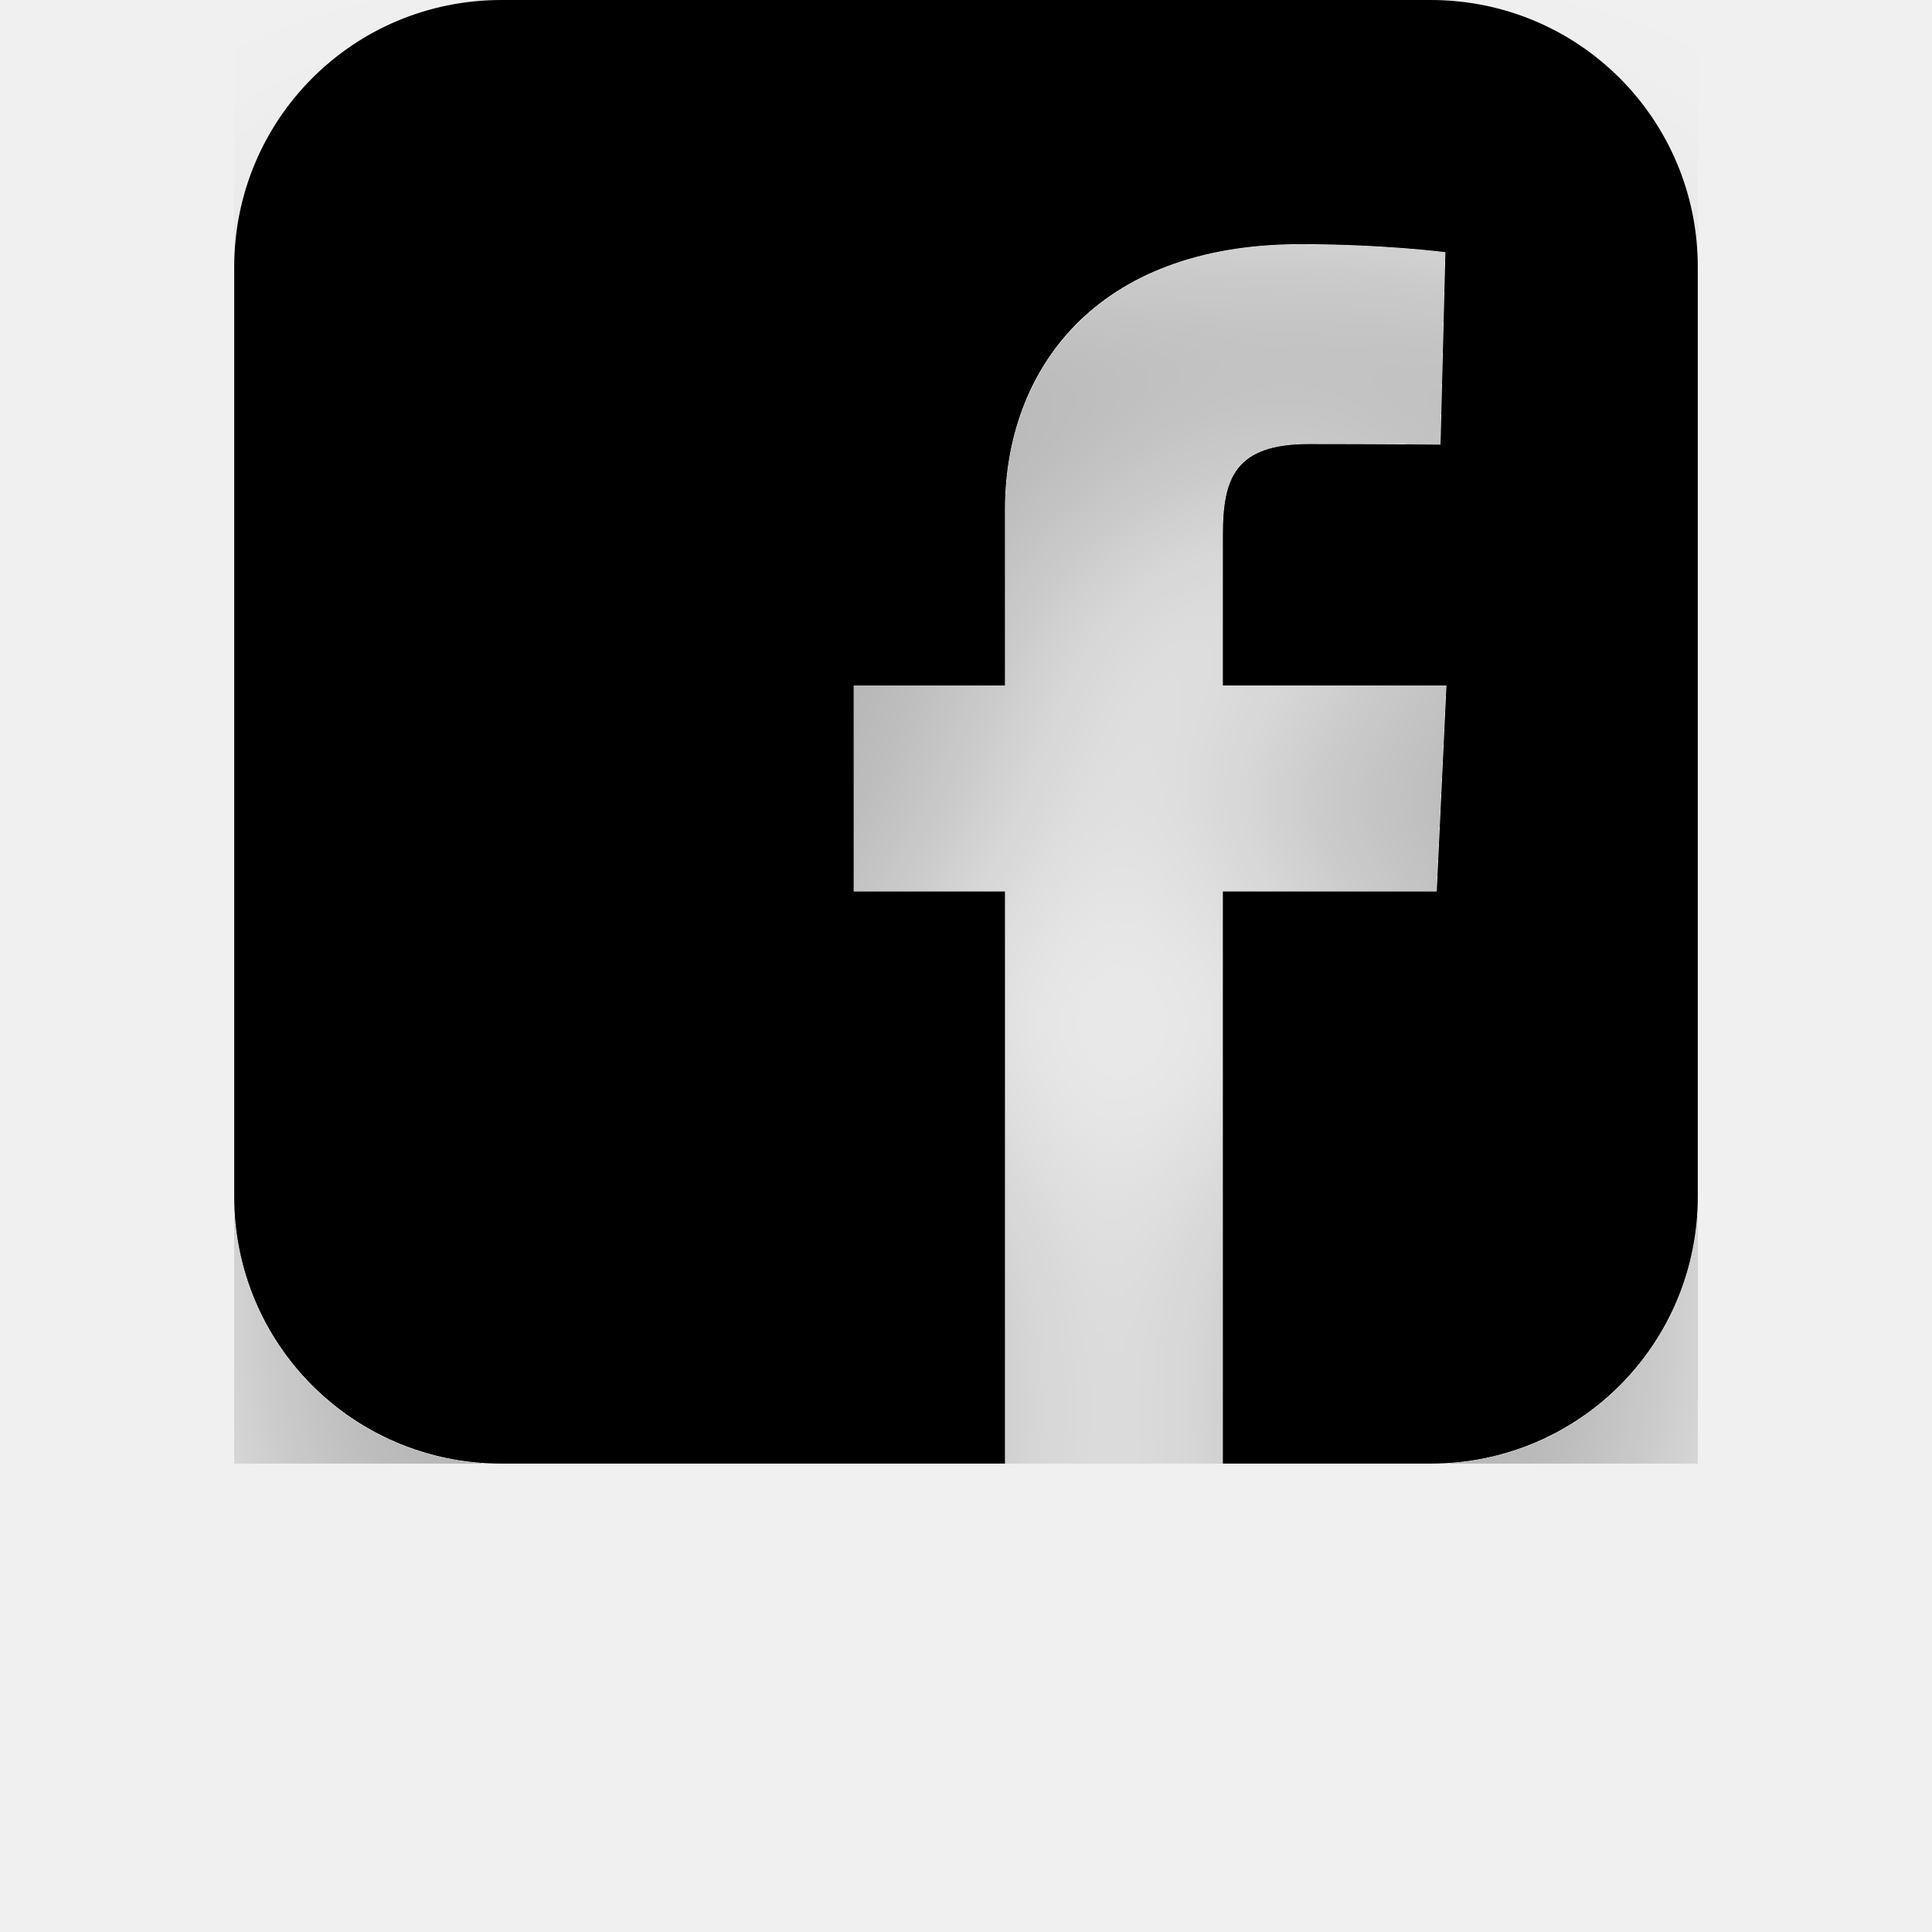
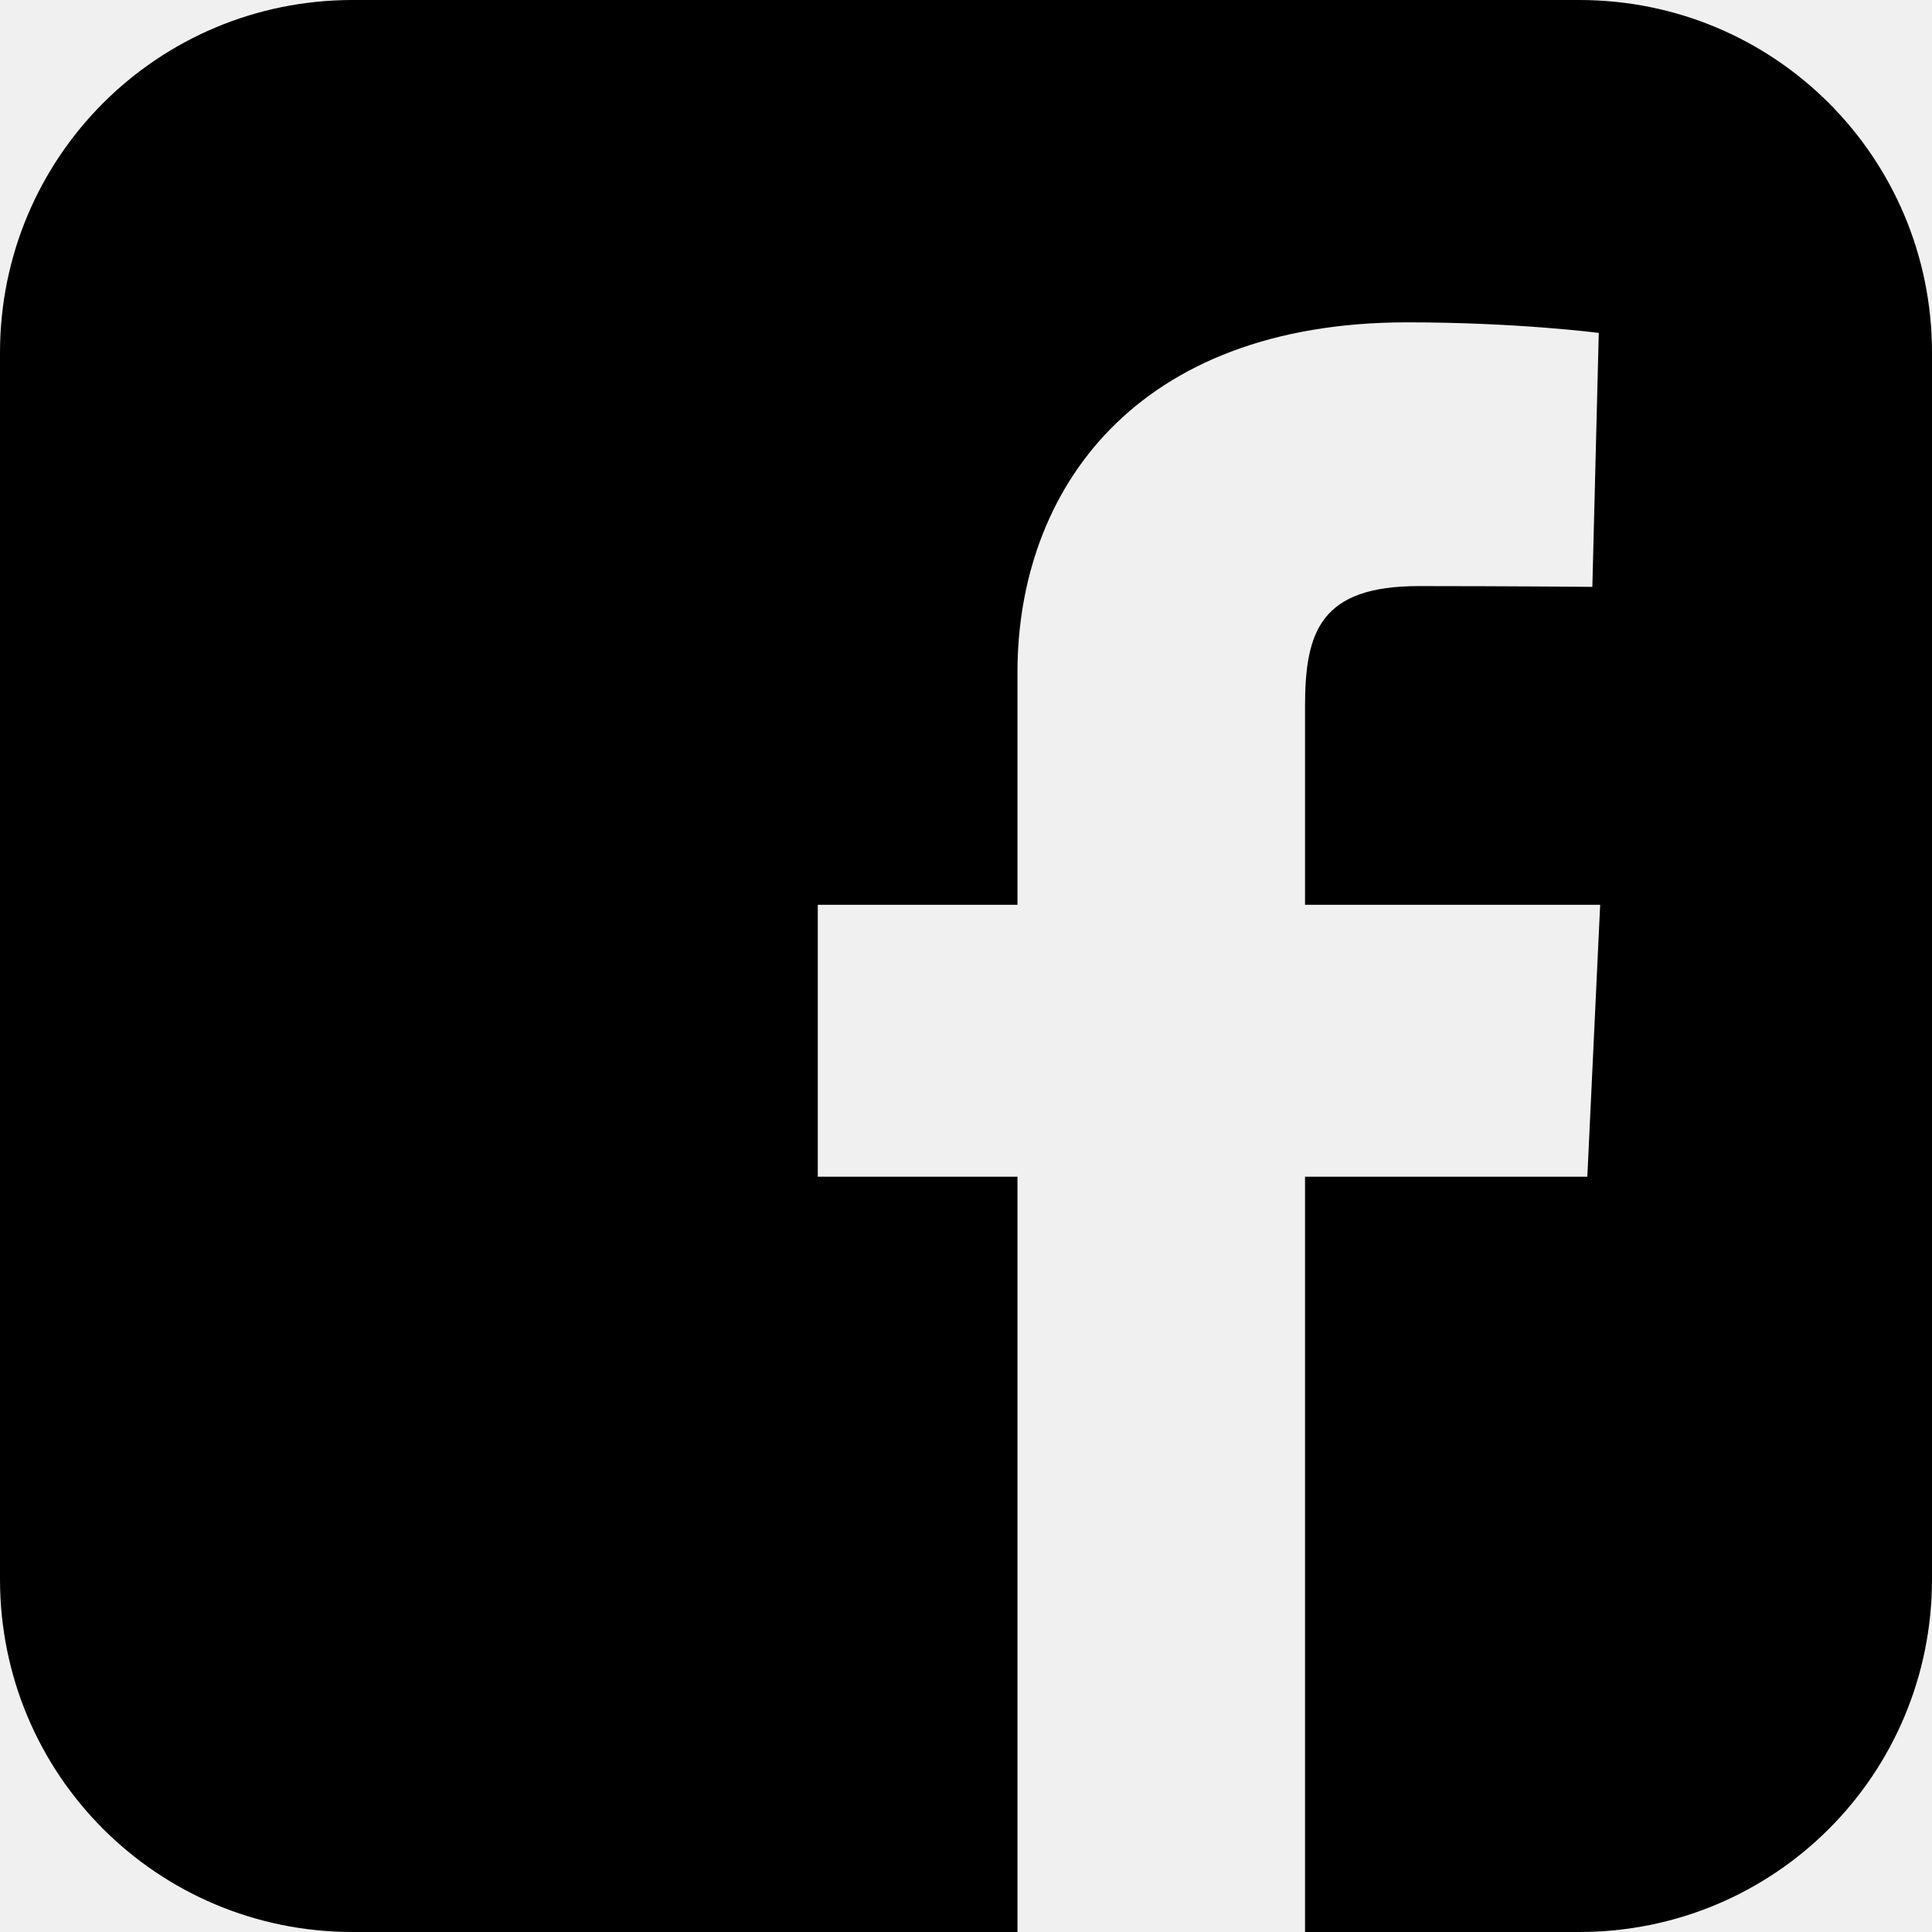
- <svg xmlns="http://www.w3.org/2000/svg" width="33" height="33" viewBox="0 0 33 33" fill="none">
-   <g clip-path="url(#clip0_21_816)" filter="url(#filter0_d_21_816)">
-     <path d="M8.565 0C6.036 0 4 2.036 4 4.565V20.435C4 22.964 6.036 25 8.565 25H17.166V15.227H14.582V11.708H17.166V8.702C17.166 6.34 18.693 4.171 22.211 4.171C23.635 4.171 24.688 4.308 24.688 4.308L24.605 7.594C24.605 7.594 23.531 7.584 22.359 7.584C21.091 7.584 20.887 8.168 20.887 9.138V11.708H24.706L24.54 15.227H20.887V25H24.435C26.964 25 29 22.964 29 20.435V4.565C29 2.036 26.964 2.5e-05 24.435 2.5e-05H8.565L8.565 0Z" fill="black" />
+ <svg xmlns="http://www.w3.org/2000/svg" viewBox="0 0 25 25" fill="none">
+   <g clip-path="url(#clip0_21_816)">
+     <path d="M4.565 0C2.036 0 0 2.036 0 4.565V20.435C0 22.964 2.036 25 4.565 25H13.166V15.227H10.582V11.708H13.166V8.702C13.166 6.34 14.693 4.171 18.211 4.171C19.635 4.171 20.688 4.308 20.688 4.308L20.605 7.594C20.605 7.594 19.531 7.584 18.359 7.584C17.091 7.584 16.887 8.168 16.887 9.138V11.708H20.706L20.54 15.227H16.887V25H20.435C22.964 25 25 22.964 25 20.435V4.565C25 2.036 22.964 2.5e-05 20.435 2.5e-05H4.565L4.565 0Z" fill="black" />
  </g>
  <defs>
-     <filter id="filter0_d_21_816" x="0" y="0" width="33" height="33" filterUnits="userSpaceOnUse" color-interpolation-filters="sRGB">
-       <feFlood flood-opacity="0" result="BackgroundImageFix" />
-       <feColorMatrix in="SourceAlpha" type="matrix" values="0 0 0 0 0 0 0 0 0 0 0 0 0 0 0 0 0 0 127 0" result="hardAlpha" />
-       <feOffset dy="4" />
-       <feGaussianBlur stdDeviation="2" />
-       <feComposite in2="hardAlpha" operator="out" />
-       <feColorMatrix type="matrix" values="0 0 0 0 0 0 0 0 0 0 0 0 0 0 0 0 0 0 0.25 0" />
-       <feBlend mode="normal" in2="BackgroundImageFix" result="effect1_dropShadow_21_816" />
-       <feBlend mode="normal" in="SourceGraphic" in2="effect1_dropShadow_21_816" result="shape" />
-     </filter>
    <clipPath id="clip0_21_816">
-       <rect width="25" height="25" fill="white" transform="translate(4)" />
+       <rect width="25" height="25" fill="white" />
    </clipPath>
  </defs>
</svg>
